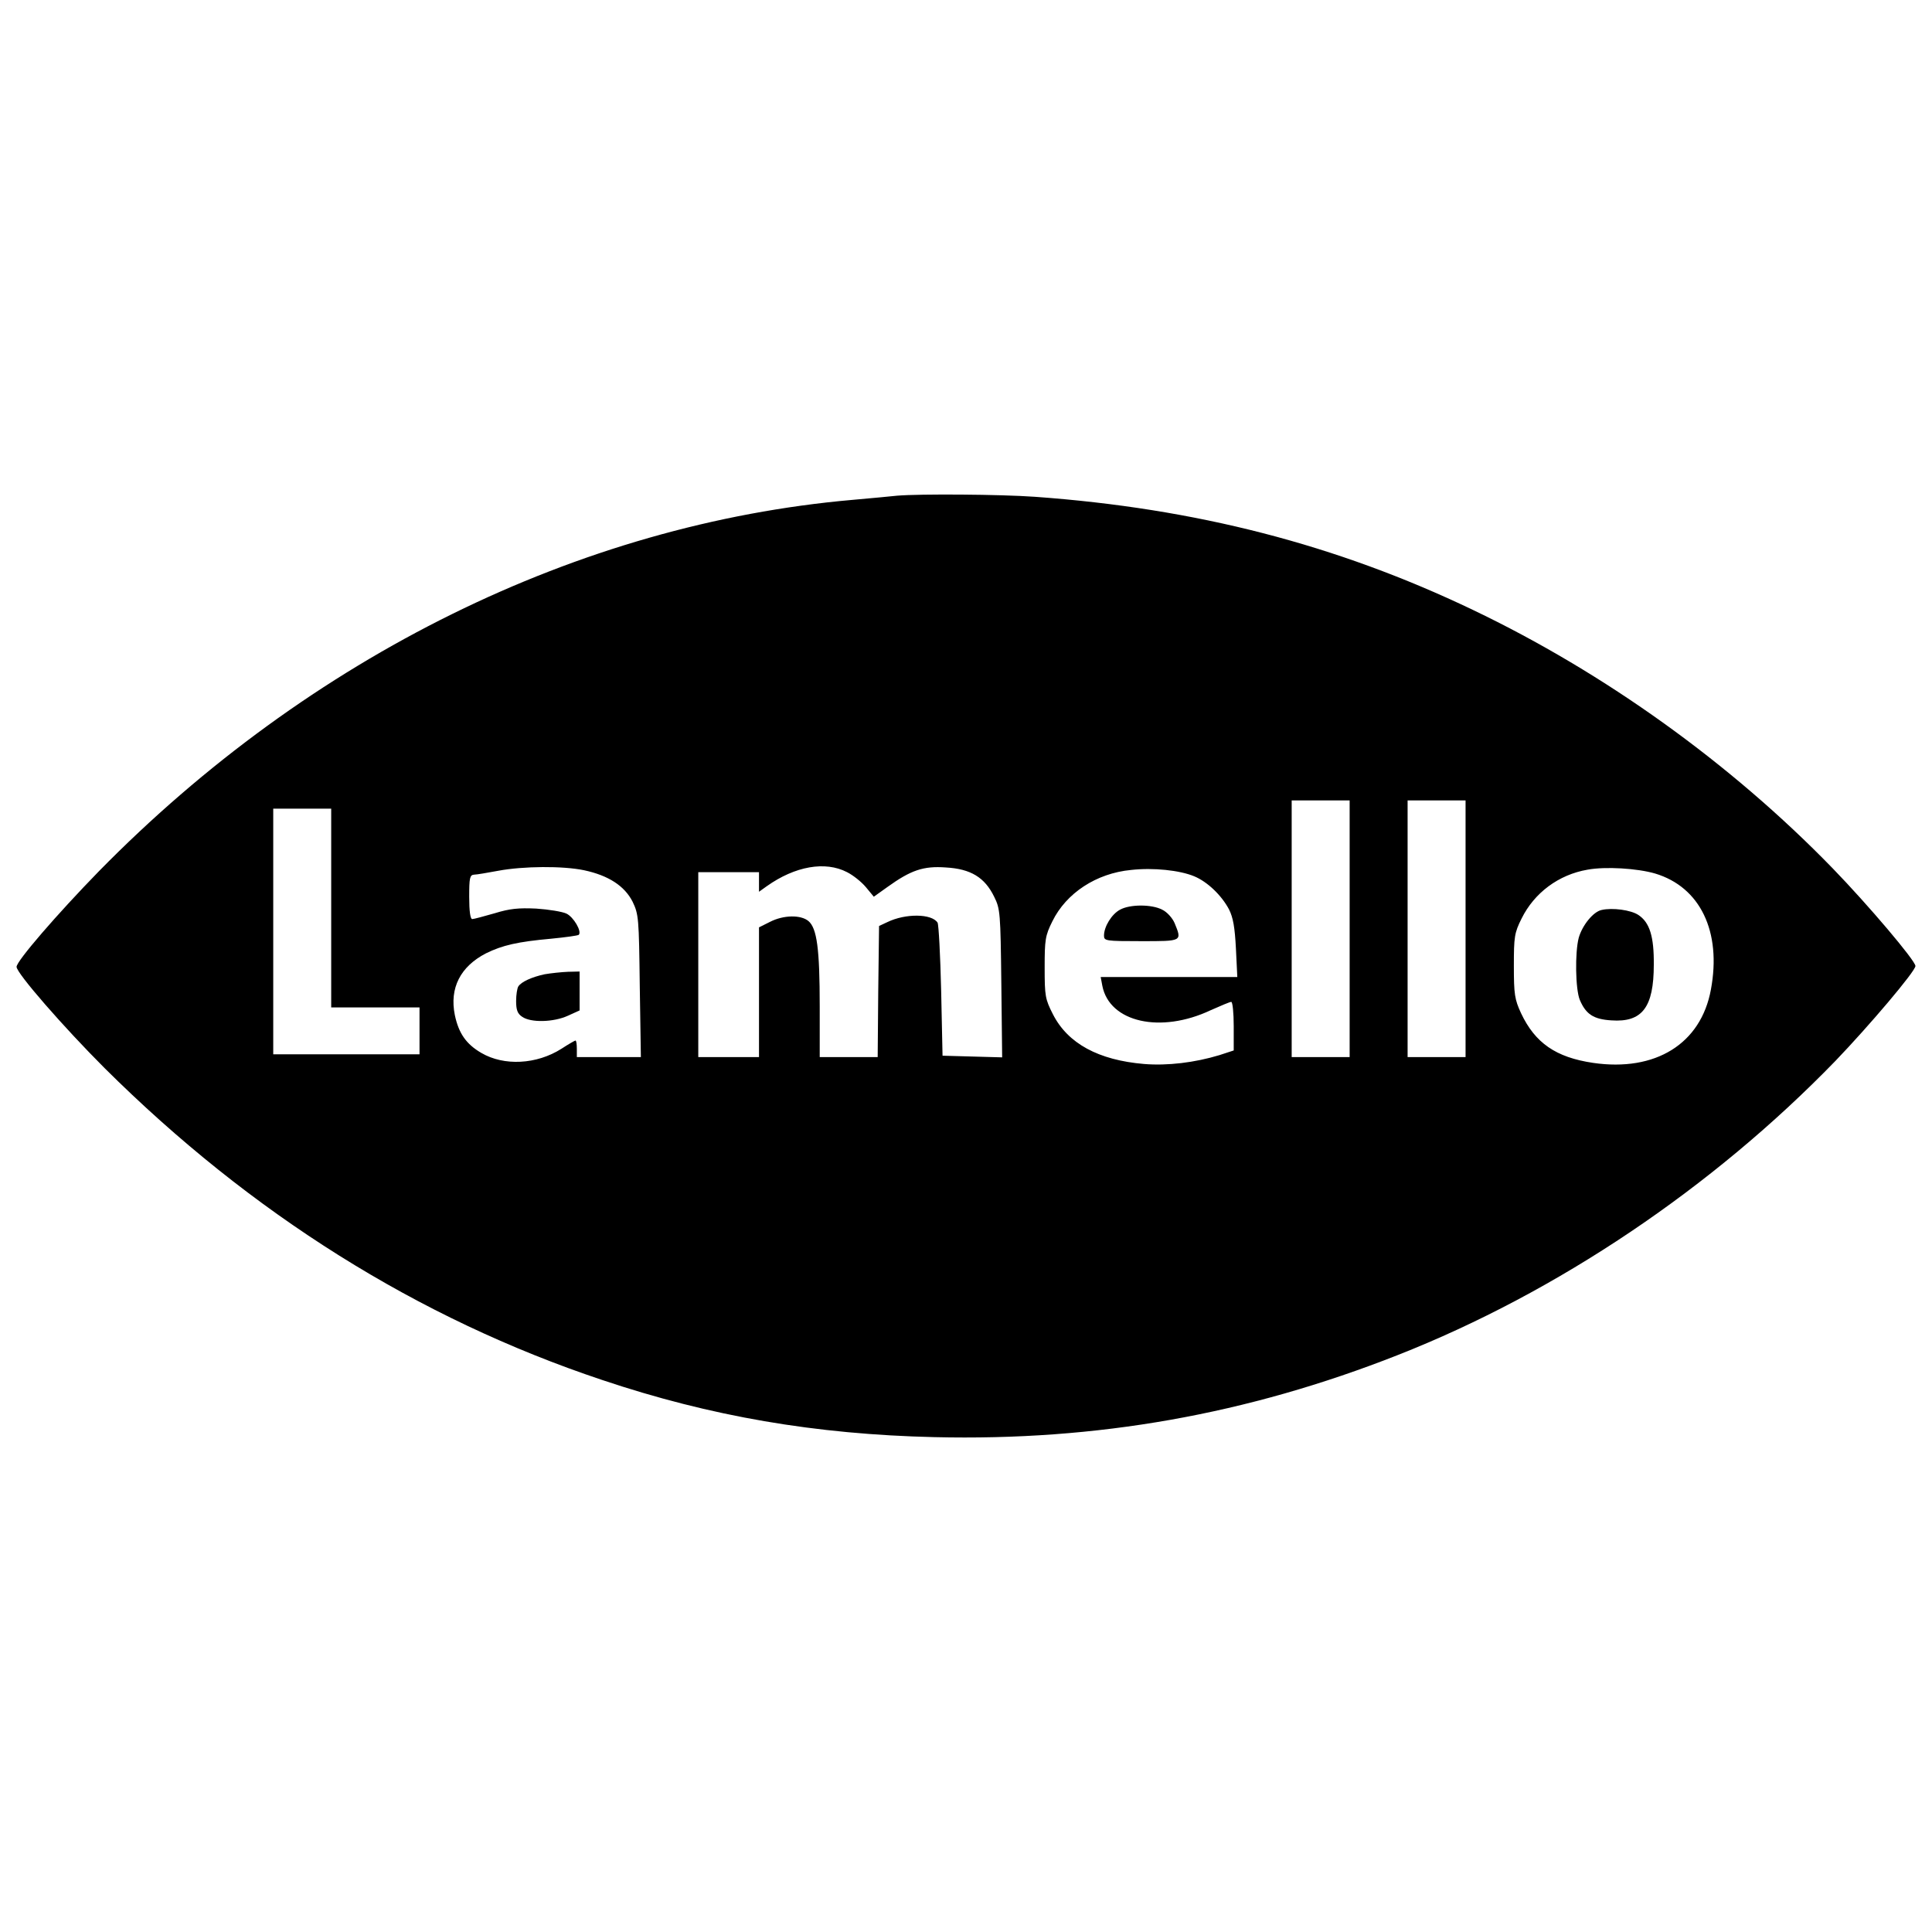
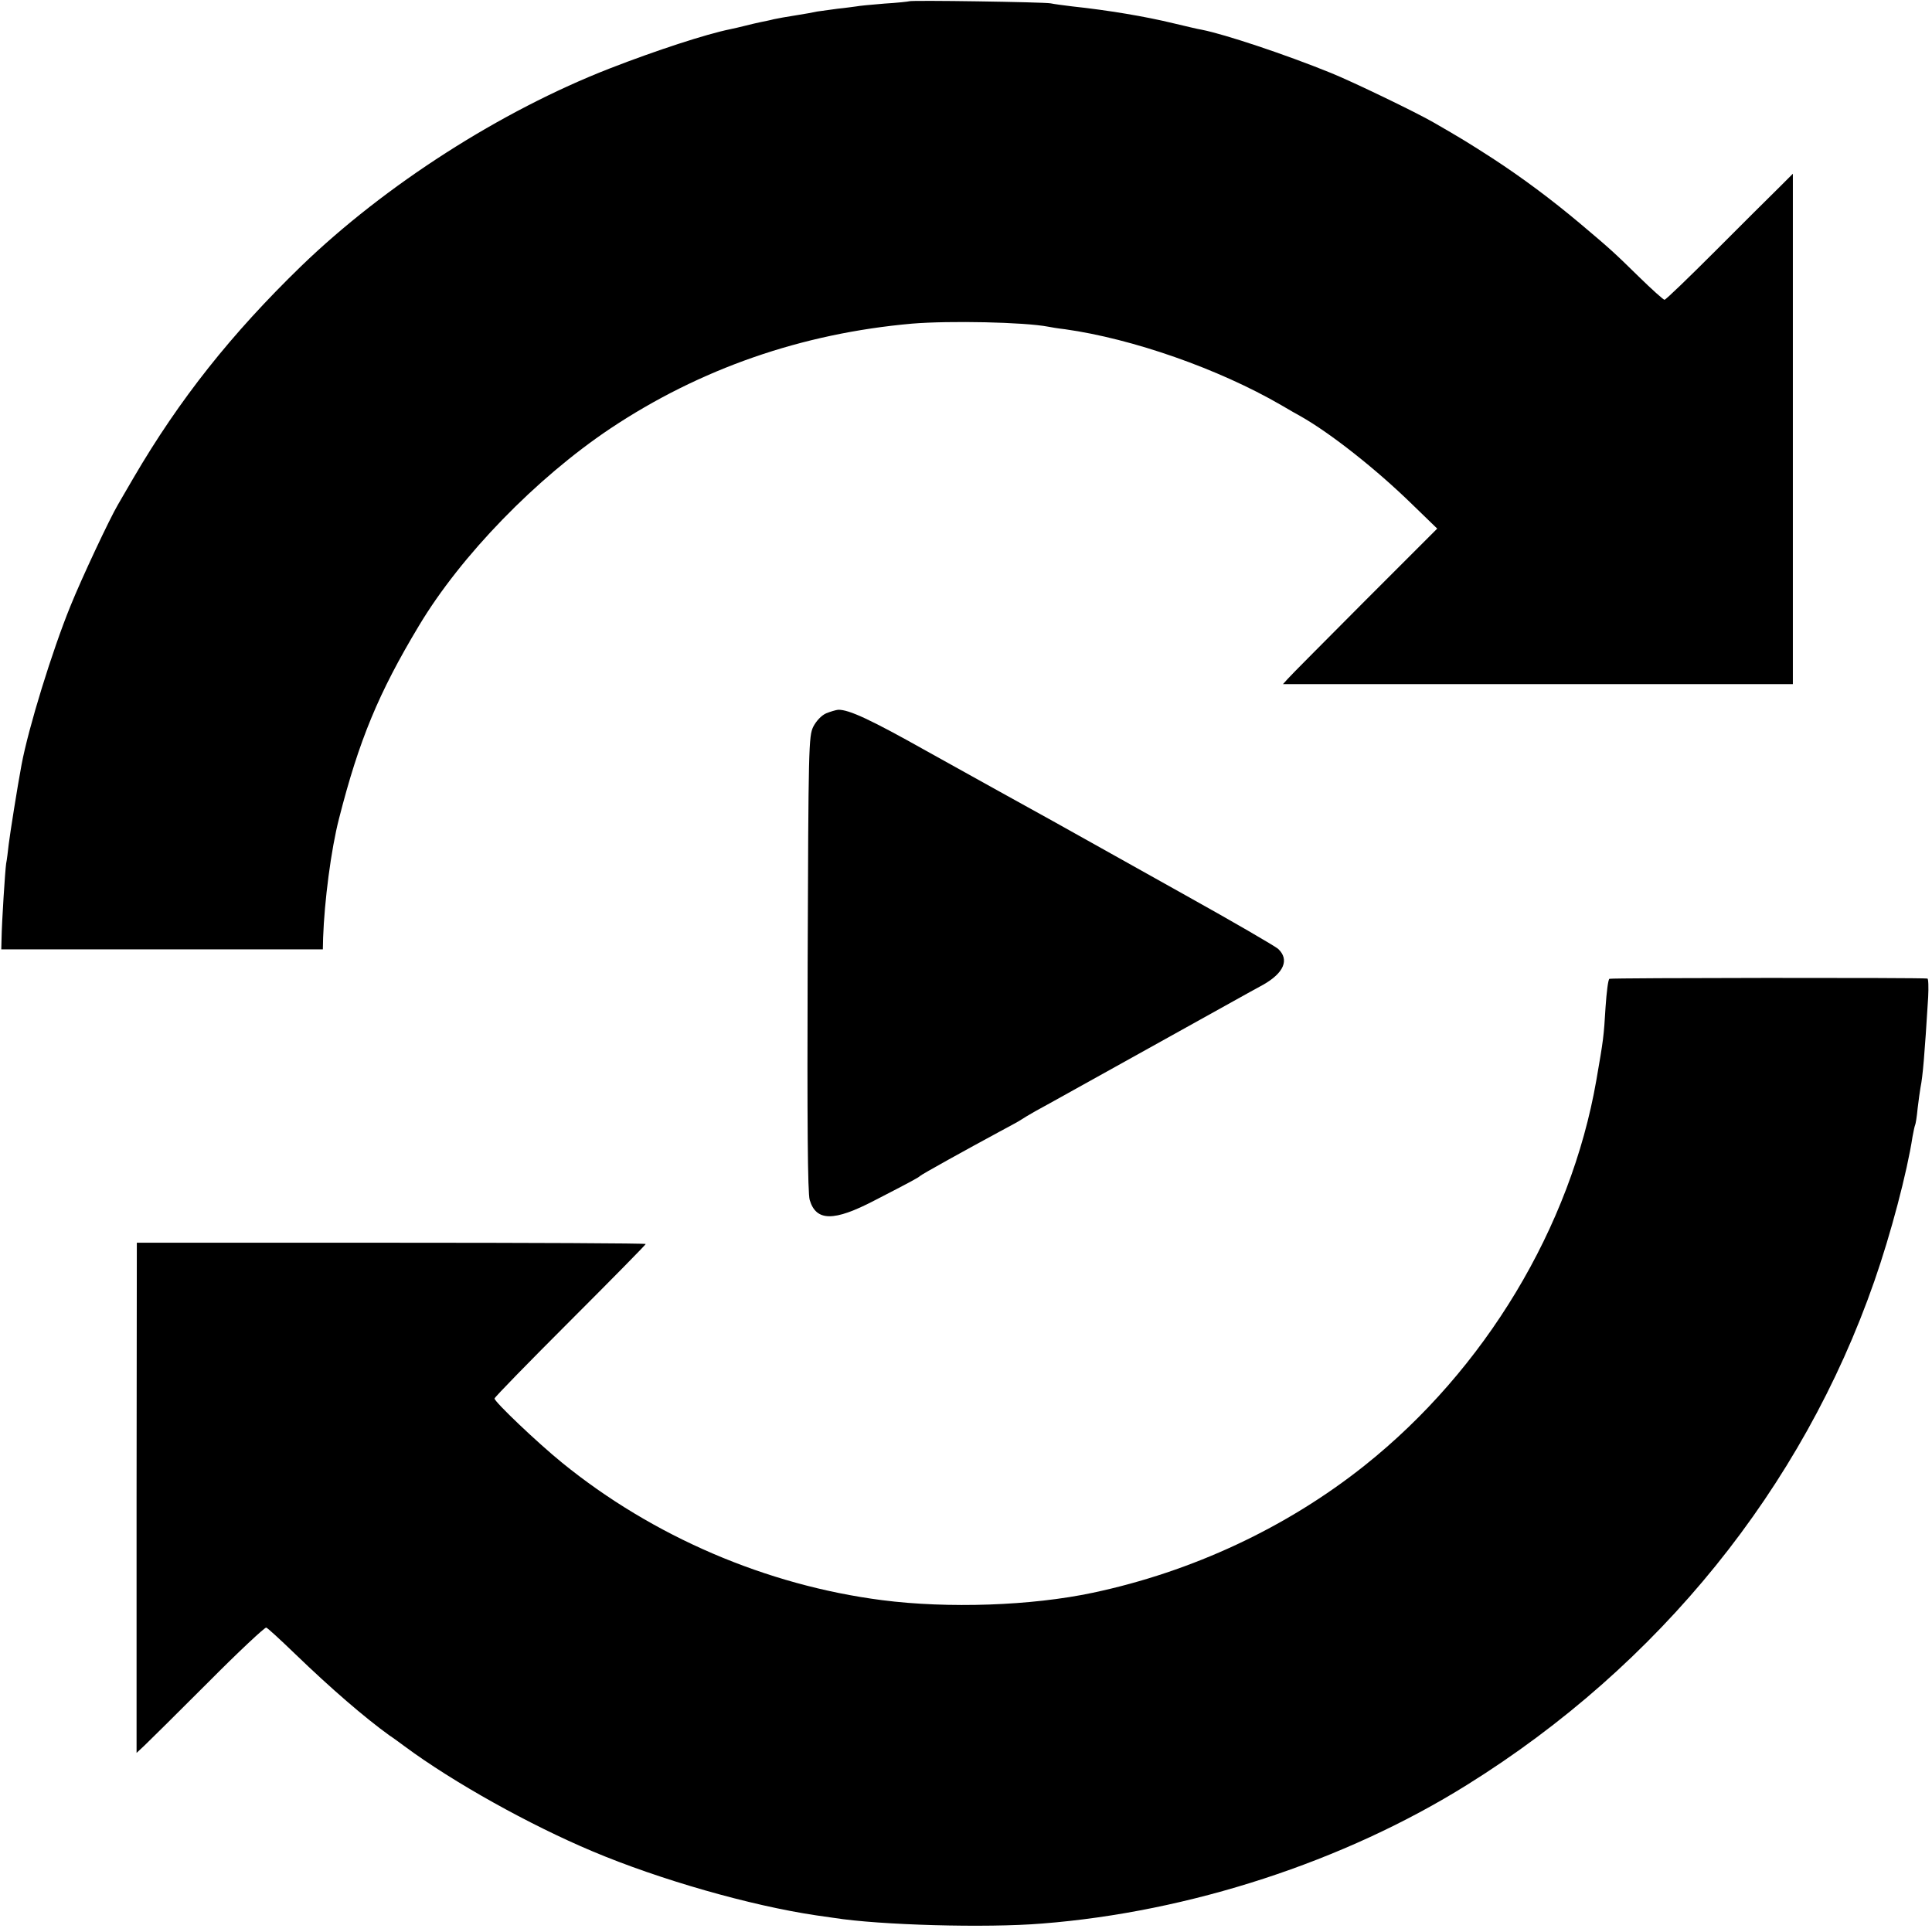
- <svg xmlns="http://www.w3.org/2000/svg" version="1.0" width="700pt" height="700pt" viewBox="0 0 700 700" preserveAspectRatio="xMidYMid meet">
-   <g transform="translate(0,700) scale(0.1,-0.1)" fill="#000000" stroke="none">
-     <path d="M3250 5204 c-19 -2 -91 -9 -160 -15 -993 -87 -1968 -568 -2731 -1345 -153 -157 -299 -326 -299 -347 0 -23 170 -218 319 -367 530 -527 1135 -907 1803 -1130 393 -132 773 -197 1203 -207 589 -14 1133 82 1681 298 576 227 1138 605 1584 1065 122 127 290 325 290 344 0 19 -170 220 -300 354 -369 380 -826 708 -1303 936 -495 237 -1004 368 -1587 410 -125 9 -418 11 -500 4z m1640 -1569 l0 -465 -105 0 -105 0 0 465 0 465 105 0 105 0 0 -465z m420 0 l0 -465 -105 0 -105 0 0 465 0 465 105 0 105 0 0 -465z m-4110 75 l0 -360 160 0 160 0 0 -85 0 -85 -265 0 -265 0 0 445 0 445 105 0 105 0 0 -360z m916 137 c89 -19 147 -57 176 -114 22 -46 23 -59 26 -305 l4 -258 -116 0 -116 0 0 30 c0 17 -2 30 -5 30 -2 0 -25 -13 -51 -30 -90 -57 -208 -63 -290 -15 -55 32 -82 71 -96 137 -20 98 20 176 113 224 59 29 114 42 237 53 51 5 95 11 99 14 12 12 -19 65 -45 77 -15 7 -64 15 -109 18 -64 3 -96 0 -151 -17 -39 -11 -75 -21 -81 -21 -7 0 -11 29 -11 80 0 69 2 80 18 81 9 0 49 7 87 14 91 17 234 18 311 2z m953 -7 c22 -11 52 -35 68 -54 l29 -35 49 35 c85 61 130 77 212 71 90 -5 141 -36 175 -106 22 -44 23 -58 26 -314 l3 -268 -108 3 -108 3 -5 235 c-3 129 -9 240 -13 247 -21 33 -116 34 -182 2 l-30 -14 -3 -238 -2 -237 -105 0 -105 0 0 184 c0 208 -10 283 -41 309 -28 23 -90 22 -139 -3 l-40 -20 0 -235 0 -235 -110 0 -110 0 0 335 0 335 110 0 110 0 0 -36 0 -35 28 20 c103 73 212 92 291 51z m1258 -15 c48 -20 99 -69 126 -120 15 -30 21 -65 25 -142 l5 -103 -248 0 -247 0 6 -32 c26 -132 211 -174 393 -88 36 16 69 30 74 30 5 0 9 -40 9 -88 l0 -88 -52 -17 c-89 -27 -188 -39 -273 -32 -165 14 -276 74 -330 180 -28 55 -30 66 -30 169 0 101 2 116 28 168 50 102 159 174 285 186 81 9 176 -1 229 -23z m1670 10 c163 -49 241 -210 202 -420 -36 -197 -201 -299 -427 -266 -135 20 -210 72 -261 180 -23 50 -26 68 -26 171 0 106 2 120 28 172 46 93 134 159 239 177 65 12 180 5 245 -14z" />
-     <path d="M1973 3470 c-46 -10 -84 -27 -95 -44 -4 -6 -8 -30 -8 -53 0 -32 5 -46 22 -57 31 -22 114 -20 166 4 l42 19 0 71 0 70 -42 -1 c-24 -1 -62 -5 -85 -9z" />
-     <path d="M4058 3704 c-30 -16 -58 -61 -58 -94 0 -19 6 -20 135 -20 149 0 148 -1 121 65 -8 19 -28 41 -45 49 -38 20 -117 20 -153 0z" />
-     <path d="M5803 3703 c-30 -6 -70 -55 -83 -101 -14 -53 -12 -187 4 -225 22 -52 50 -70 114 -74 112 -8 154 47 154 202 1 102 -15 153 -56 180 -27 18 -94 27 -133 18z" />
+ <svg xmlns="http://www.w3.org/2000/svg" version="1.0" width="754pt" height="754pt" viewBox="0 0 754 754" preserveAspectRatio="xMidYMid meet">
+   <g transform="translate(0,754) scale(0.1,-0.1)" fill="#000000" stroke="none">
+     <path d="M3548 7535 c-2 -1 -45 -6 -96 -9 -51 -4 -101 -9 -110 -11 -9 -1 -42 -6 -73 -9 -31 -4 -67 -9 -80 -11 -13 -3 -51 -10 -84 -15 -33 -5 -71 -12 -85 -15 -14 -4 -36 -8 -50 -11 -14 -3 -41 -9 -60 -14 -19 -5 -46 -11 -60 -14 -94 -19 -290 -83 -470 -153 -426 -166 -877 -455 -1205 -772 -271 -263 -474 -518 -654 -826 -29 -49 -56 -97 -61 -105 -32 -54 -141 -286 -185 -395 -71 -174 -164 -475 -191 -620 -16 -85 -45 -269 -50 -310 -3 -27 -7 -61 -10 -75 -4 -27 -17 -228 -18 -295 l-1 -40 628 0 627 0 1 45 c5 143 31 345 62 465 78 306 154 490 312 753 164 274 458 576 746 769 351 234 748 372 1179 410 146 12 437 6 531 -12 9 -2 39 -7 66 -10 263 -37 598 -154 843 -296 30 -18 64 -37 75 -43 117 -66 297 -208 437 -345 l97 -94 -282 -282 c-155 -156 -291 -292 -301 -304 l-19 -21 995 0 995 0 0 996 0 996 -54 -54 c-30 -29 -141 -140 -246 -245 -106 -106 -196 -193 -201 -193 -4 0 -49 40 -100 90 -98 96 -110 107 -231 209 -111 93 -222 176 -340 253 -90 58 -122 78 -230 140 -67 39 -316 159 -400 193 -177 72 -414 151 -505 169 -14 2 -63 14 -110 25 -111 27 -255 51 -395 66 -33 4 -71 9 -85 12 -26 5 -547 13 -552 8z" />
+     <path d="M3224 4756 c-18 -8 -38 -29 -50 -52 -18 -37 -19 -75 -22 -924 -2 -622 0 -896 8 -923 25 -84 94 -85 253 -2 140 72 171 89 177 95 5 6 184 105 310 173 41 22 80 43 85 47 6 4 30 19 55 33 25 13 225 125 445 247 220 122 420 234 445 247 81 46 103 98 58 140 -13 11 -176 106 -363 210 -187 105 -419 234 -515 288 -96 53 -193 107 -215 119 -22 12 -148 82 -279 155 -219 123 -303 162 -345 161 -9 -1 -30 -7 -47 -14z" />
+     <path d="M6281 3720 c-5 -3 -11 -52 -15 -110 -7 -116 -8 -125 -36 -286 -100 -574 -435 -1130 -905 -1504 -304 -242 -673 -414 -1060 -496 -240 -51 -565 -62 -822 -29 -451 58 -895 248 -1250 537 -96 78 -263 237 -263 250 0 5 133 141 295 303 162 162 295 297 295 300 0 3 -447 5 -993 5 l-993 0 -1 -995 0 -996 30 28 c16 15 128 126 248 246 120 121 223 217 228 215 5 -1 56 -48 113 -103 141 -136 271 -248 368 -318 14 -9 41 -29 60 -43 189 -140 487 -306 732 -409 263 -111 617 -212 873 -250 22 -3 54 -8 70 -10 176 -28 593 -40 812 -22 575 45 1179 242 1658 541 750 467 1309 1159 1590 1966 64 183 128 426 149 564 4 21 8 41 10 45 2 3 7 33 10 66 4 33 9 69 11 80 9 44 16 125 30 353 2 39 1 73 -3 73 -23 4 -1235 3 -1241 -1z" />
  </g>
</svg>
